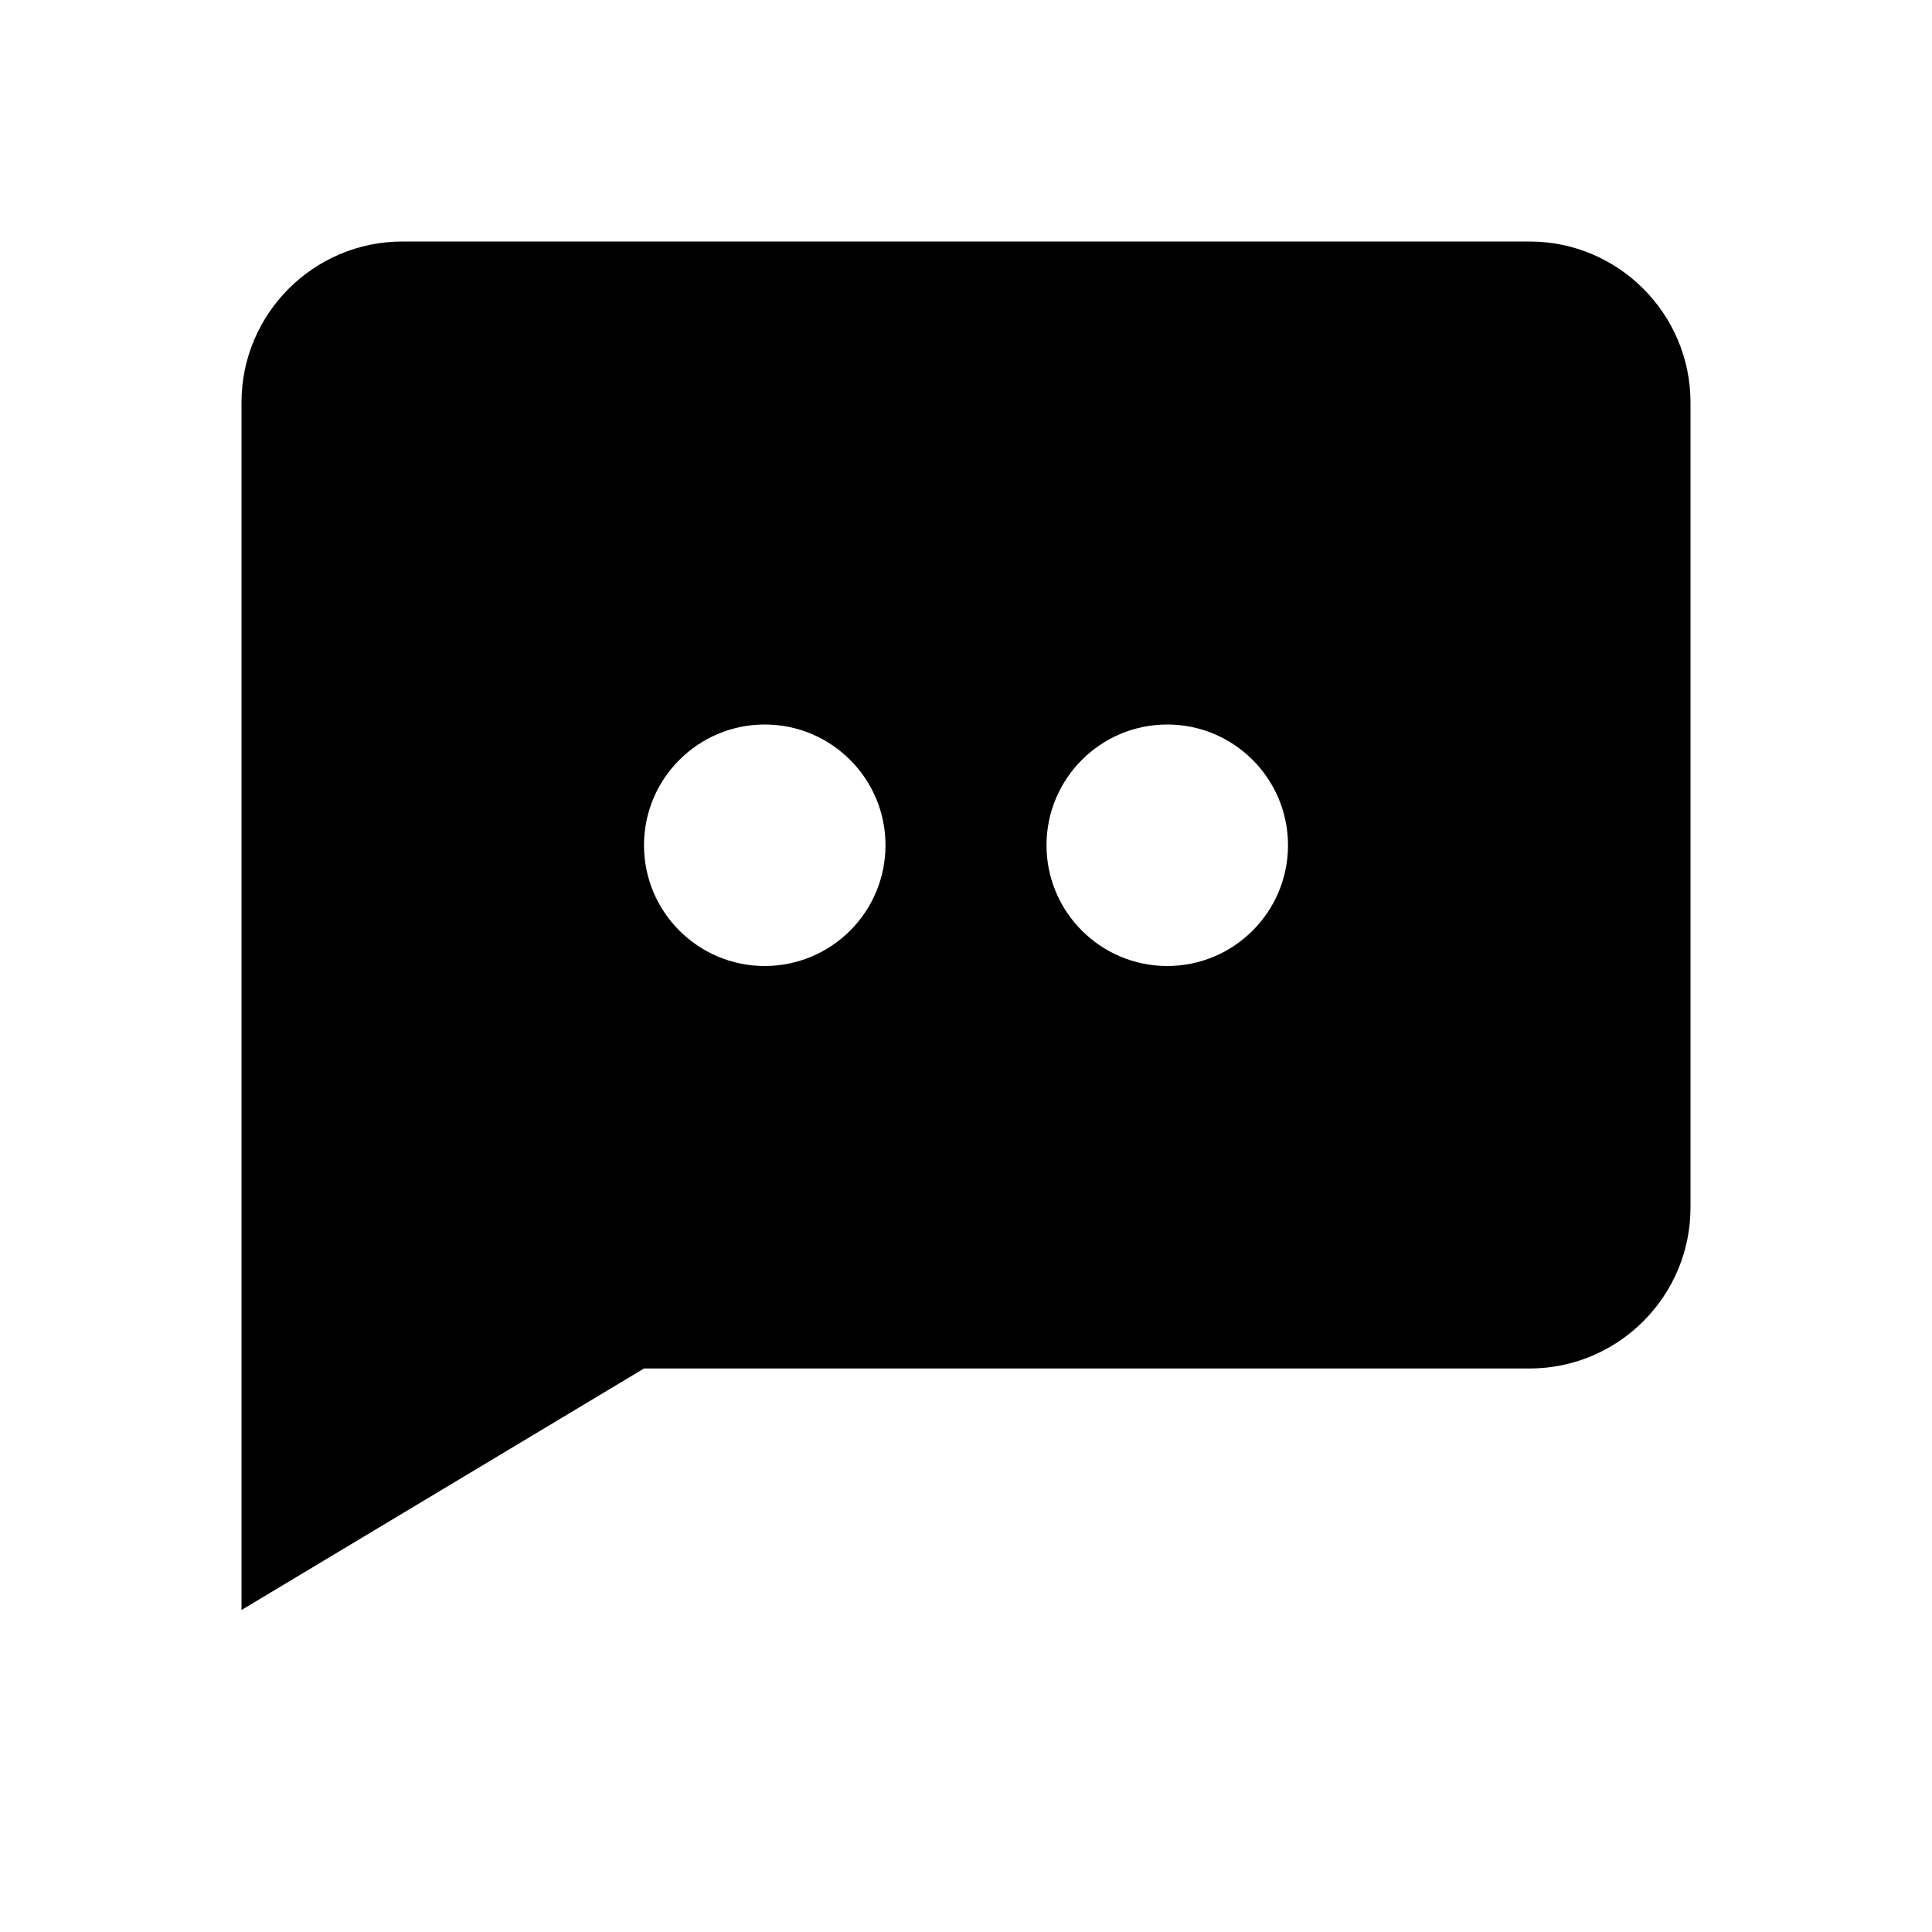
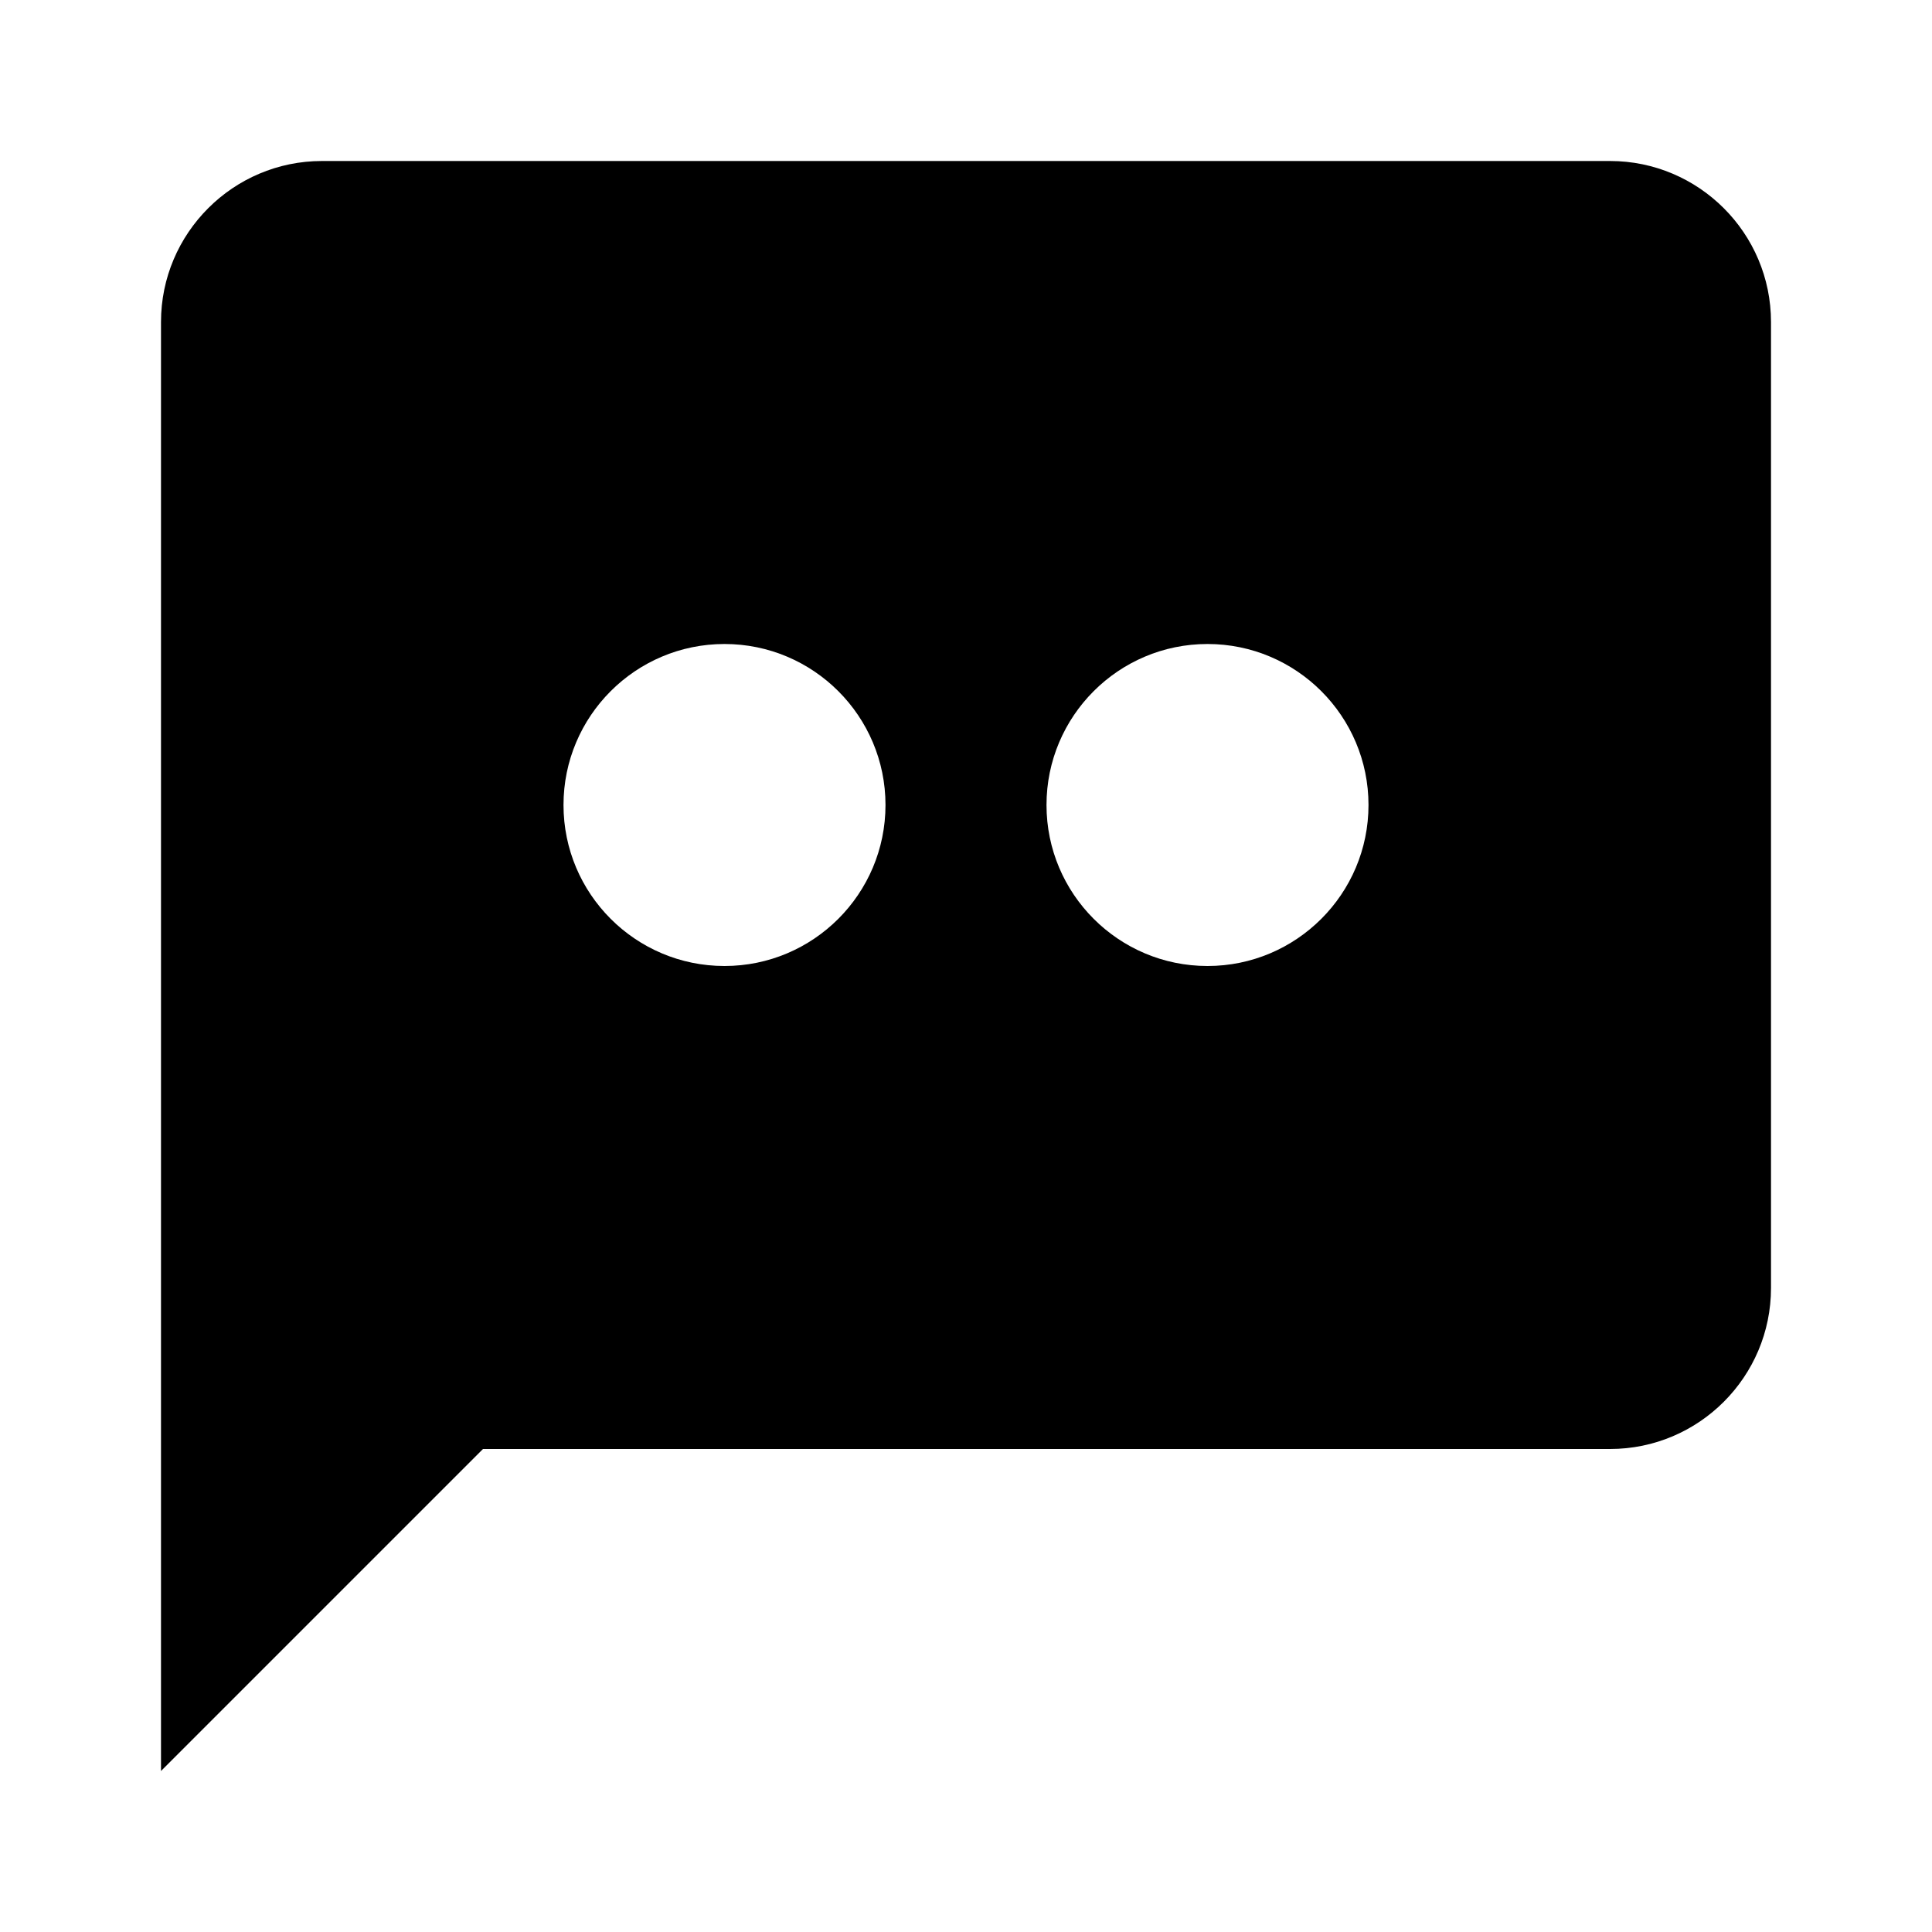
<svg xmlns="http://www.w3.org/2000/svg" width="24" height="24" viewBox="0 0 24 24">
-   <path d="M19,3H5C3.897,3,3,3.897,3,5v15l5-3h11c1.103,0,2-0.897,2-2V5C21,3.897,20.103,3,19,3z M9.5,12C8.672,12,8,11.328,8,10.5 S8.672,9,9.5,9S11,9.672,11,10.5S10.328,12,9.5,12z M14.5,12c-0.828,0-1.5-0.672-1.5-1.5S13.672,9,14.5,9S16,9.672,16,10.5 S15.328,12,14.5,12z" />
+   <path d="M20,2H4C2.897,2,2,2.897,2,4v18l4-4h14c1.103,0,2-0.897,2-2V4C22,2.897,21.103,2,20,2z M9,12c-1.104,0-2-0.896-2-2 s0.896-2,2-2s2,0.896,2,2S10.104,12,9,12z M15,12c-1.104,0-2-0.896-2-2s0.896-2,2-2s2,0.896,2,2S16.104,12,15,12z" />
</svg>
